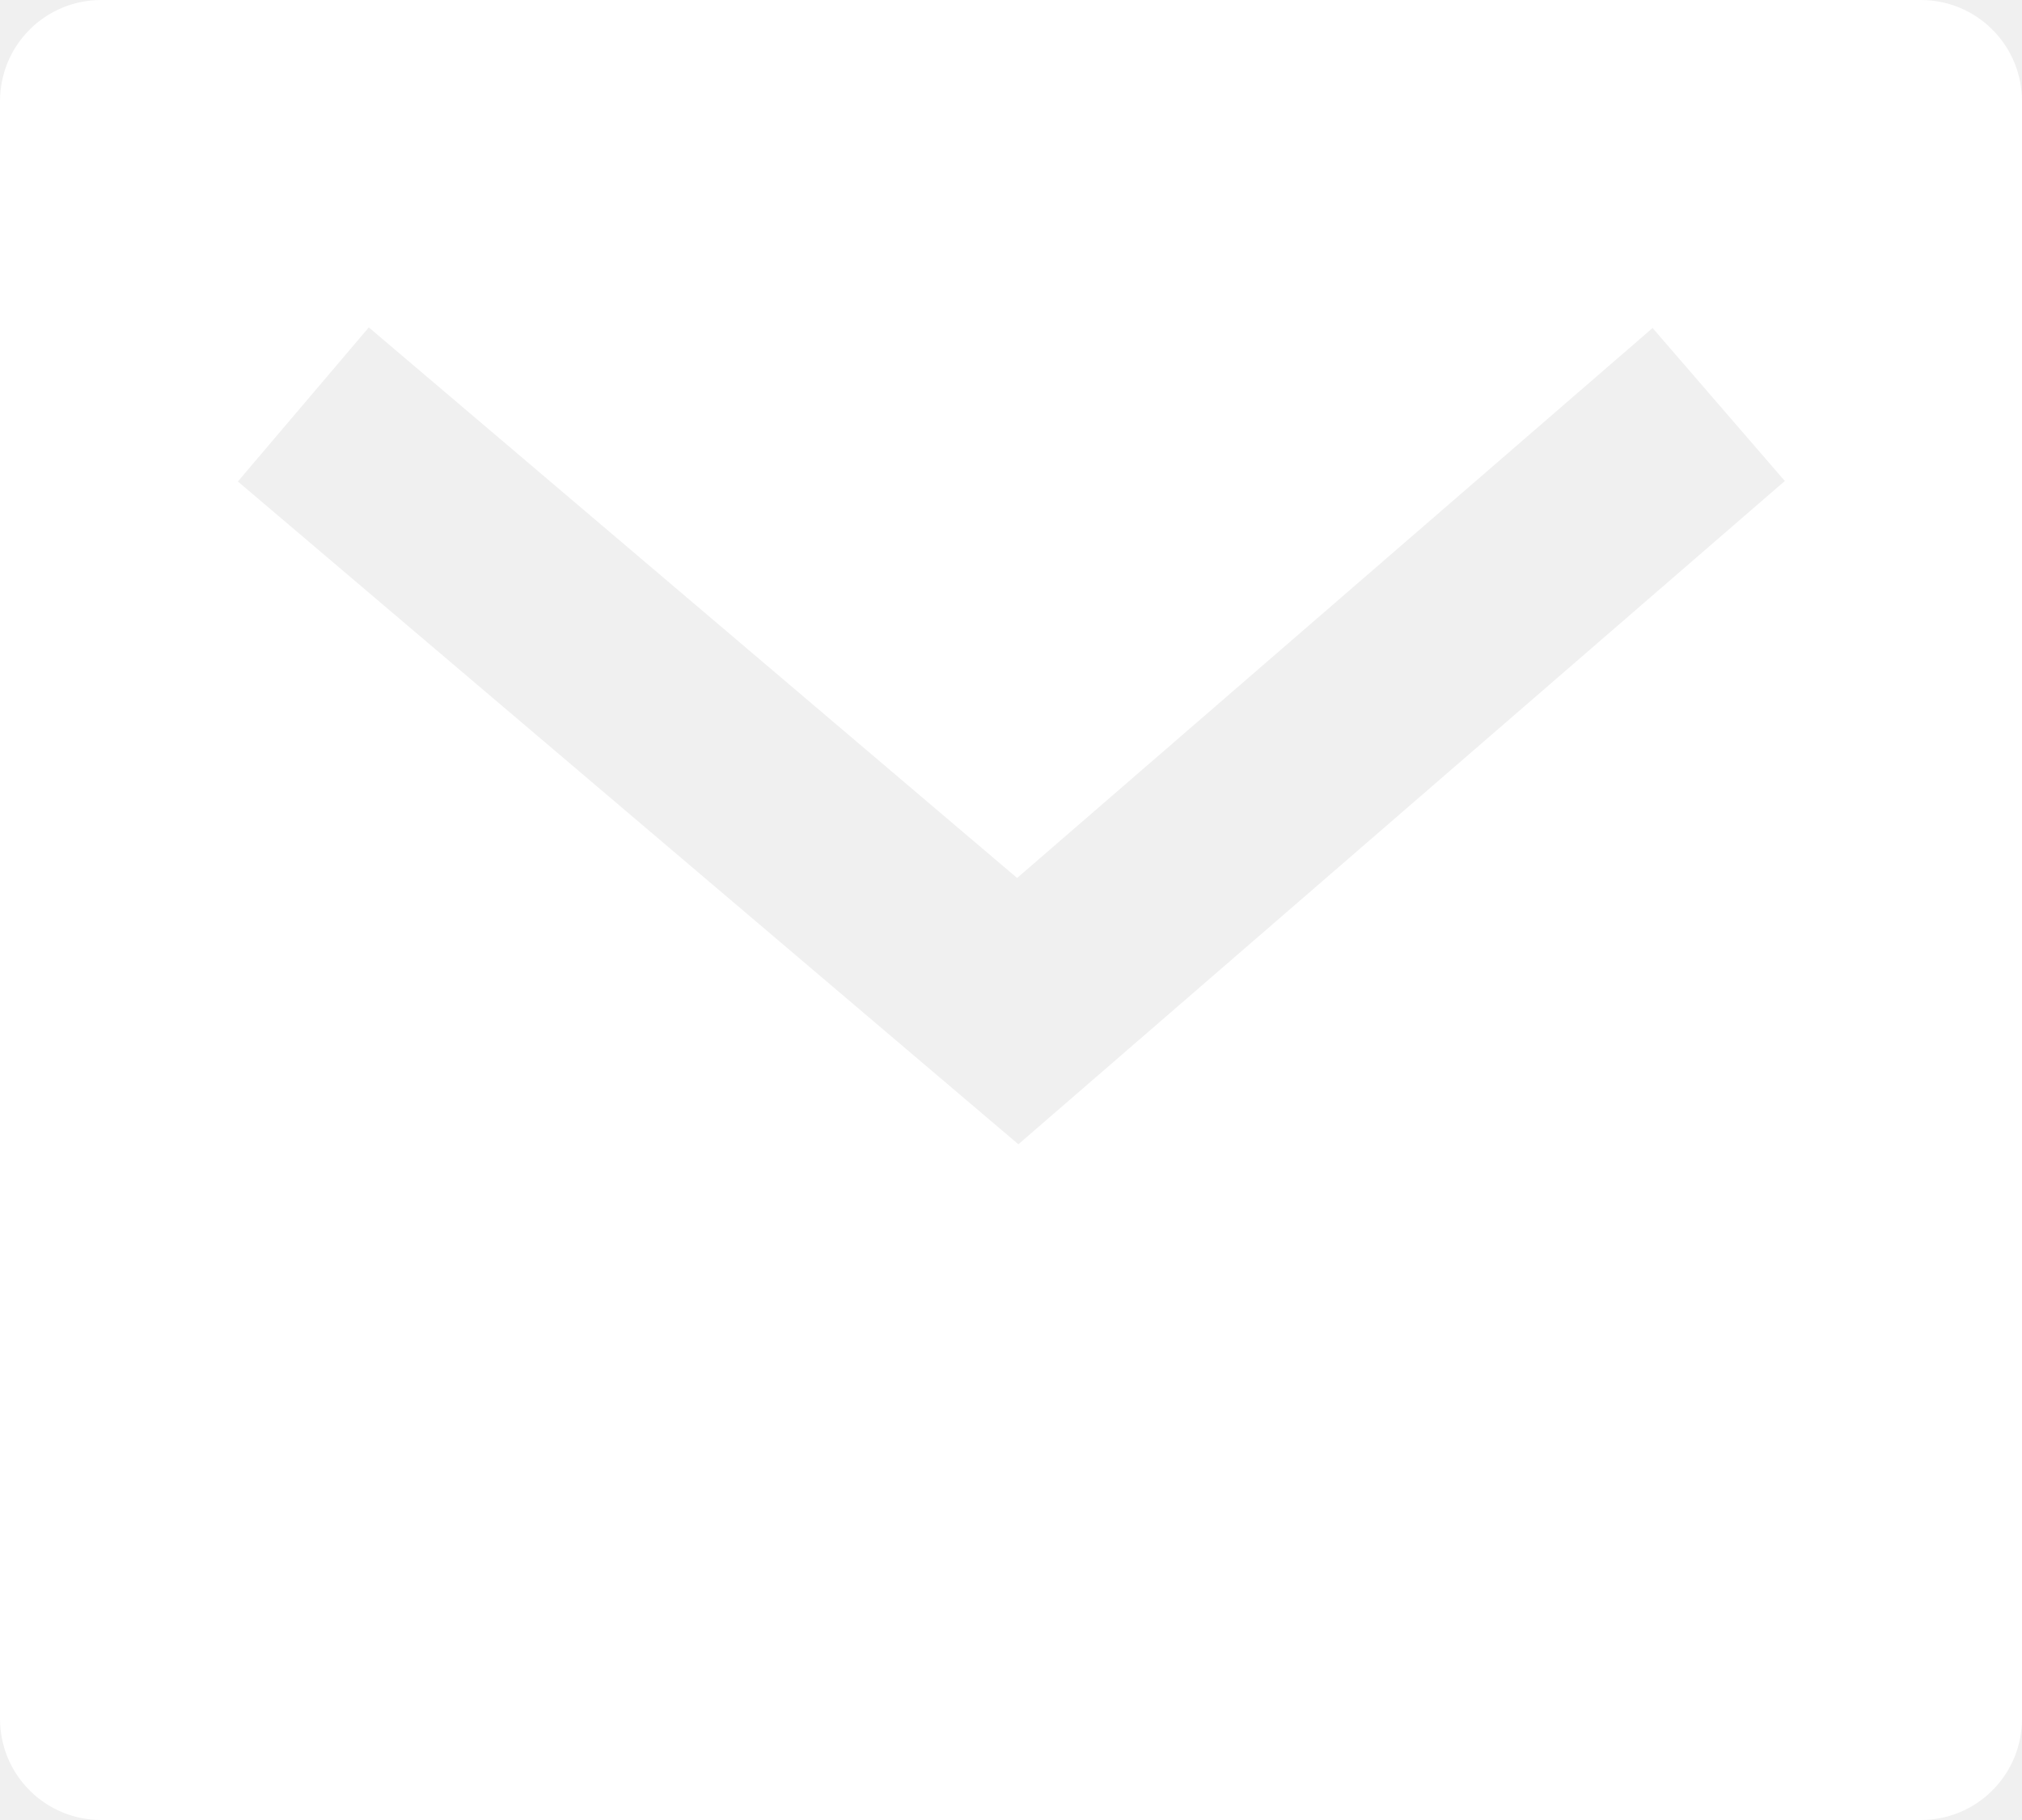
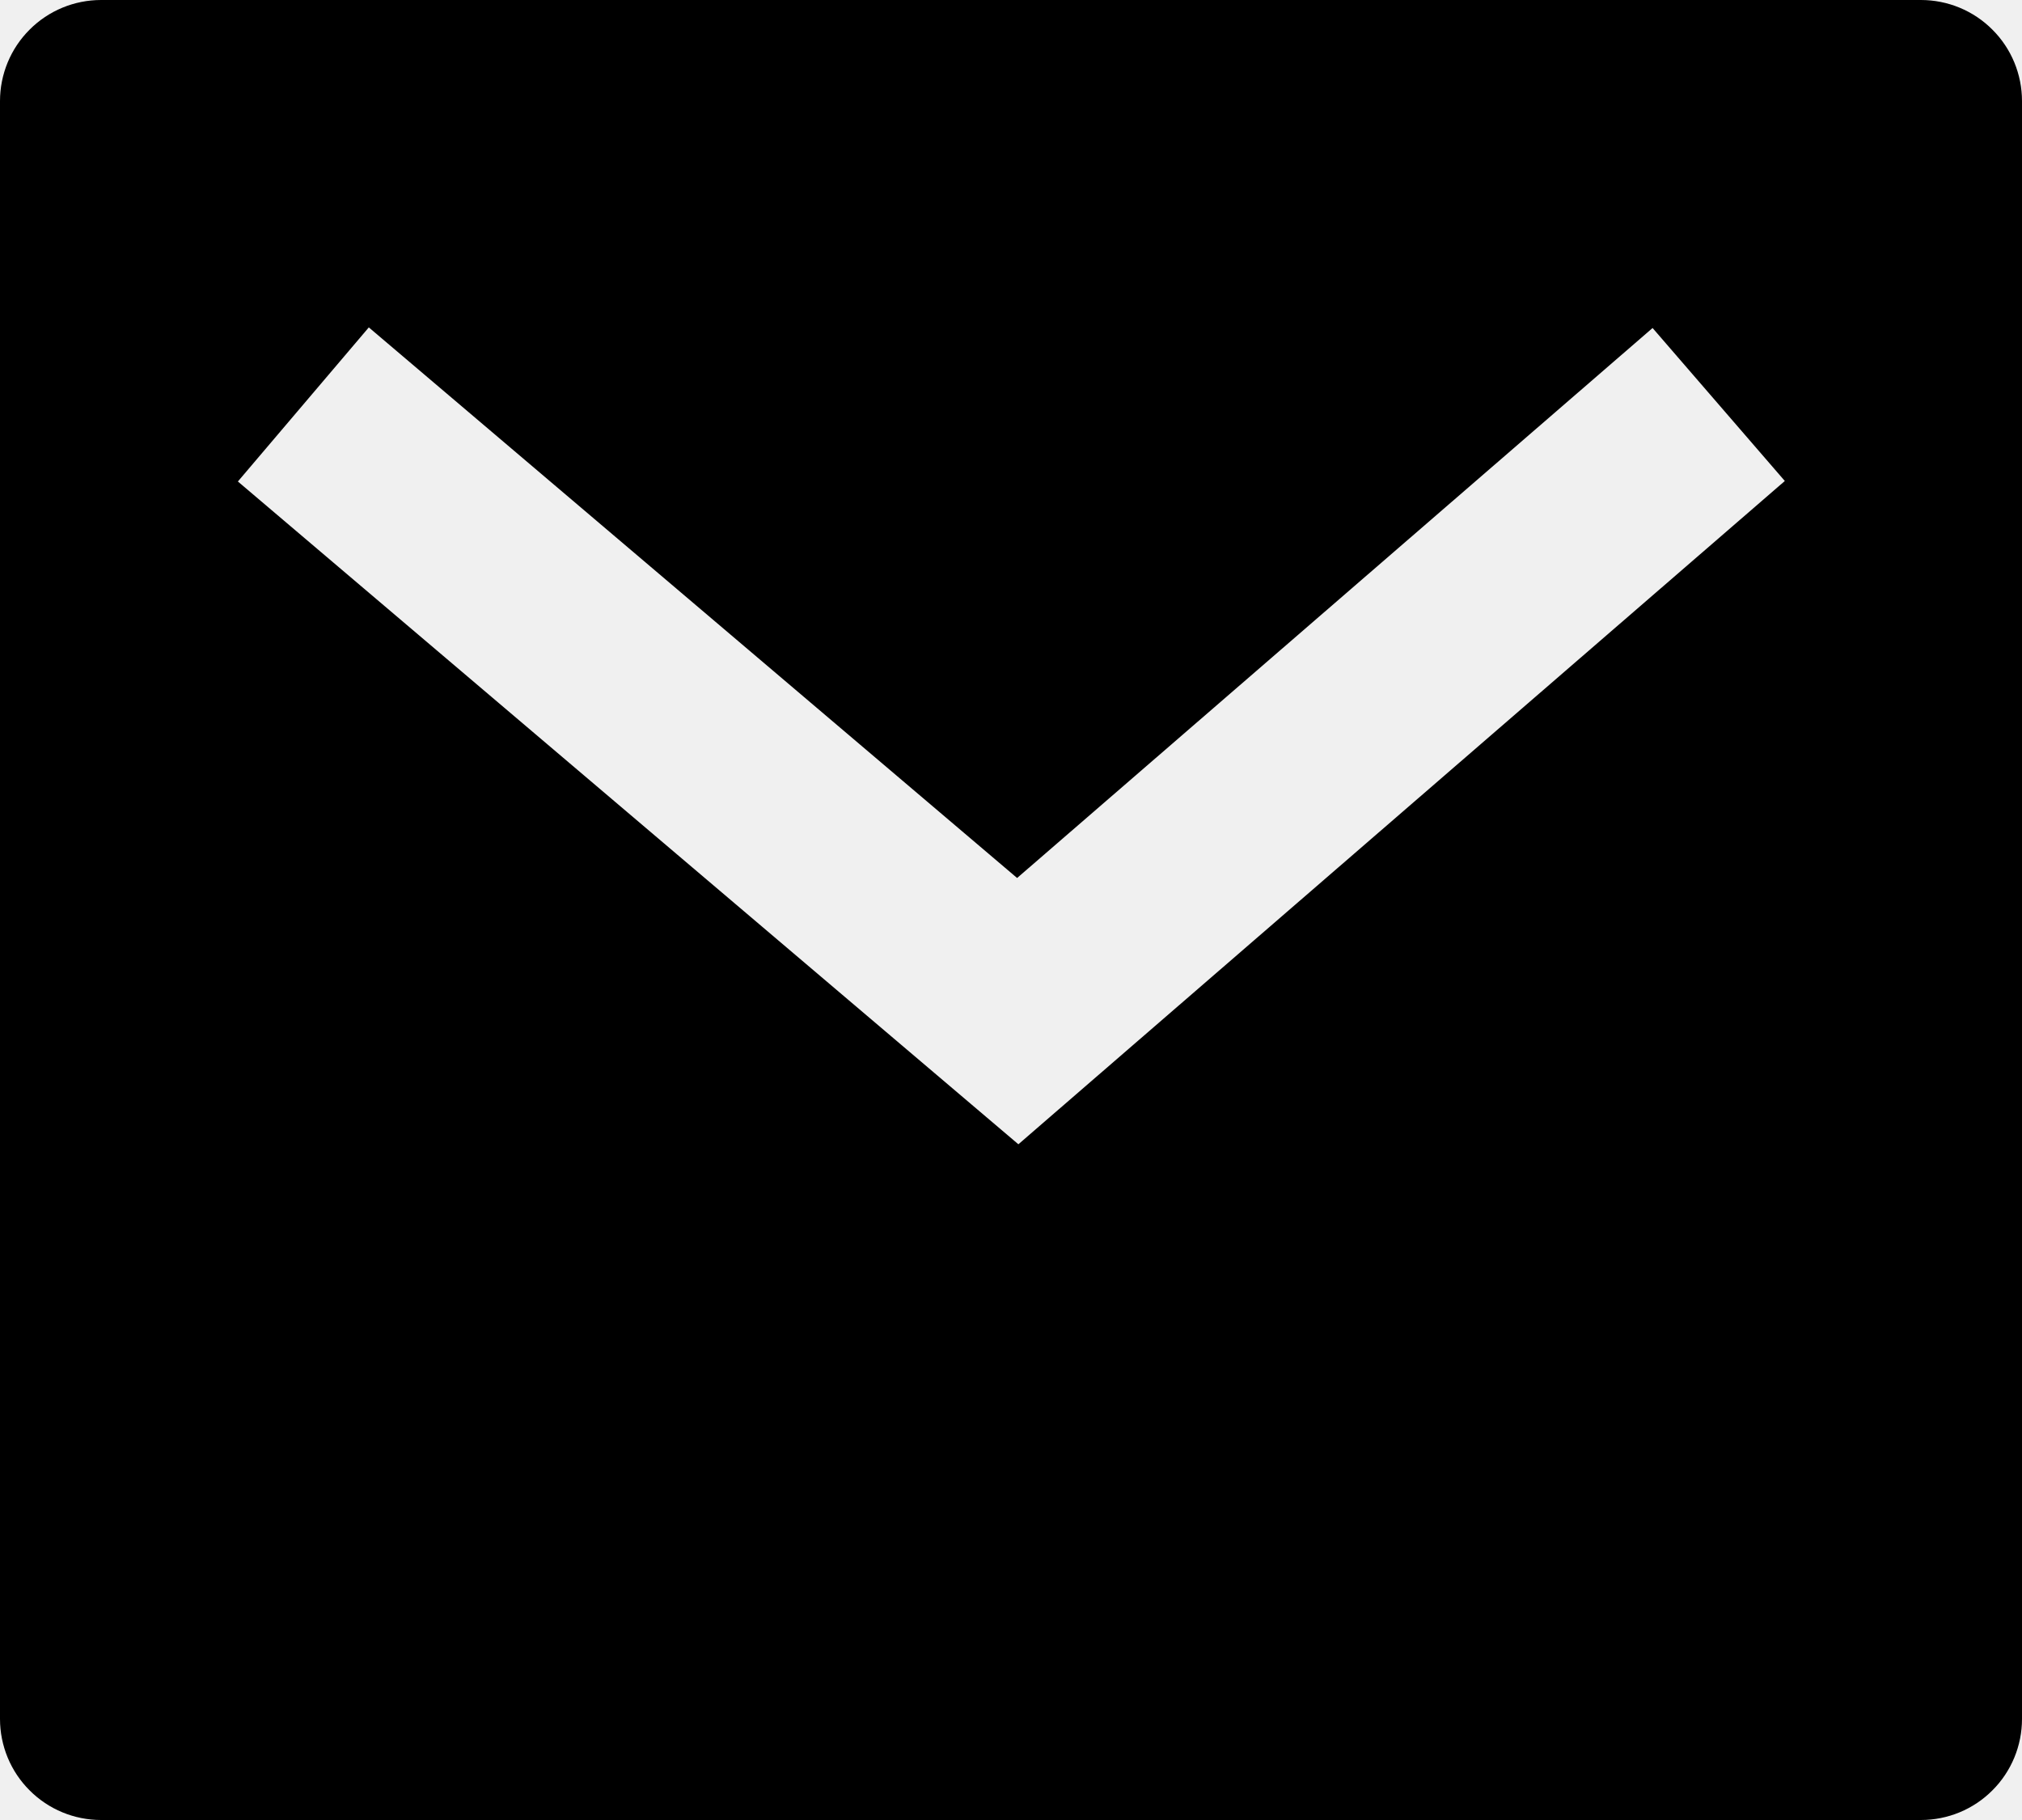
<svg xmlns="http://www.w3.org/2000/svg" width="20" height="18" viewBox="0 0 20 18" fill="none">
-   <path d="M1 0H19C19.265 0 19.52 0.105 19.707 0.293C19.895 0.48 20 0.735 20 1V17C20 17.265 19.895 17.52 19.707 17.707C19.52 17.895 19.265 18 19 18H1C0.735 18 0.48 17.895 0.293 17.707C0.105 17.52 0 17.265 0 17V1C0 0.735 0.105 0.48 0.293 0.293C0.48 0.105 0.735 0 1 0ZM10.06 8.683L3.648 3.238L2.353 4.762L10.073 11.317L17.654 4.757L16.346 3.244L10.061 8.683H10.06Z" fill="white" />
+   <path d="M1 0H19C19.265 0 19.52 0.105 19.707 0.293C19.895 0.48 20 0.735 20 1V17C20 17.265 19.895 17.52 19.707 17.707C19.52 17.895 19.265 18 19 18H1C0.735 18 0.48 17.895 0.293 17.707C0.105 17.52 0 17.265 0 17V1C0 0.735 0.105 0.48 0.293 0.293C0.48 0.105 0.735 0 1 0ZM10.06 8.683L3.648 3.238L2.353 4.762L10.073 11.317L17.654 4.757L16.346 3.244L10.061 8.683H10.06Z" fill="currentColor" />
</svg>
